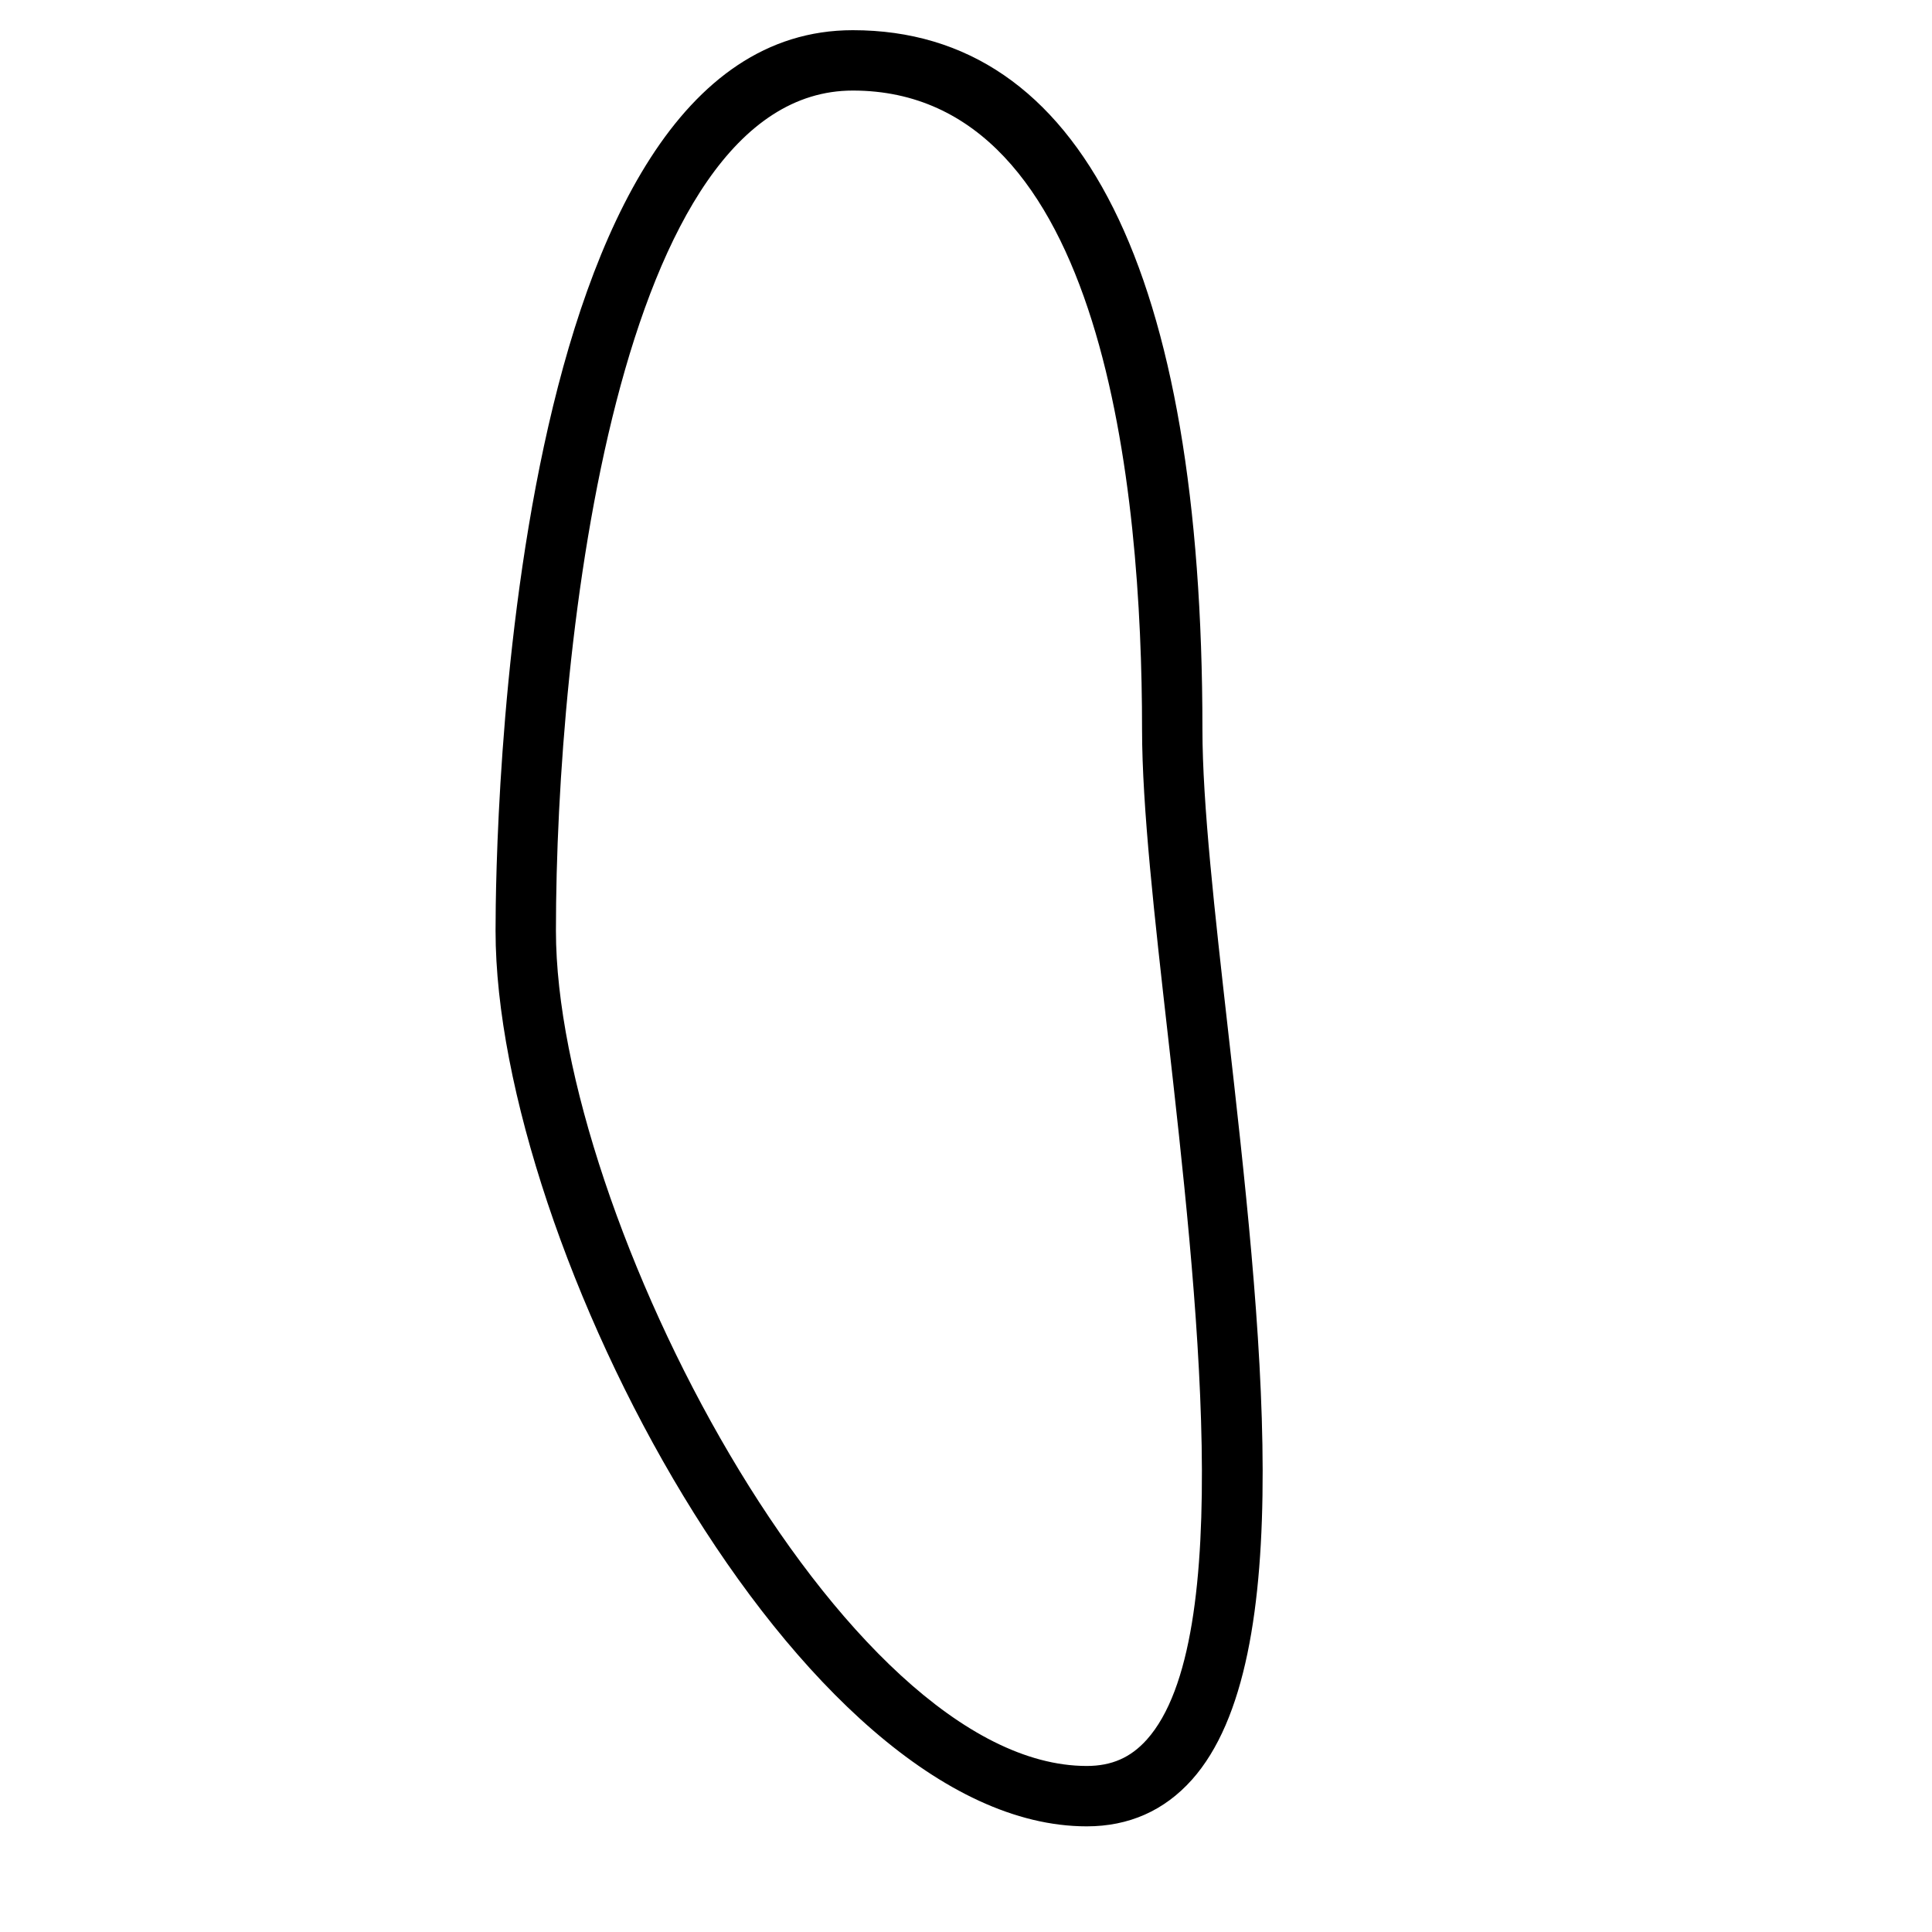
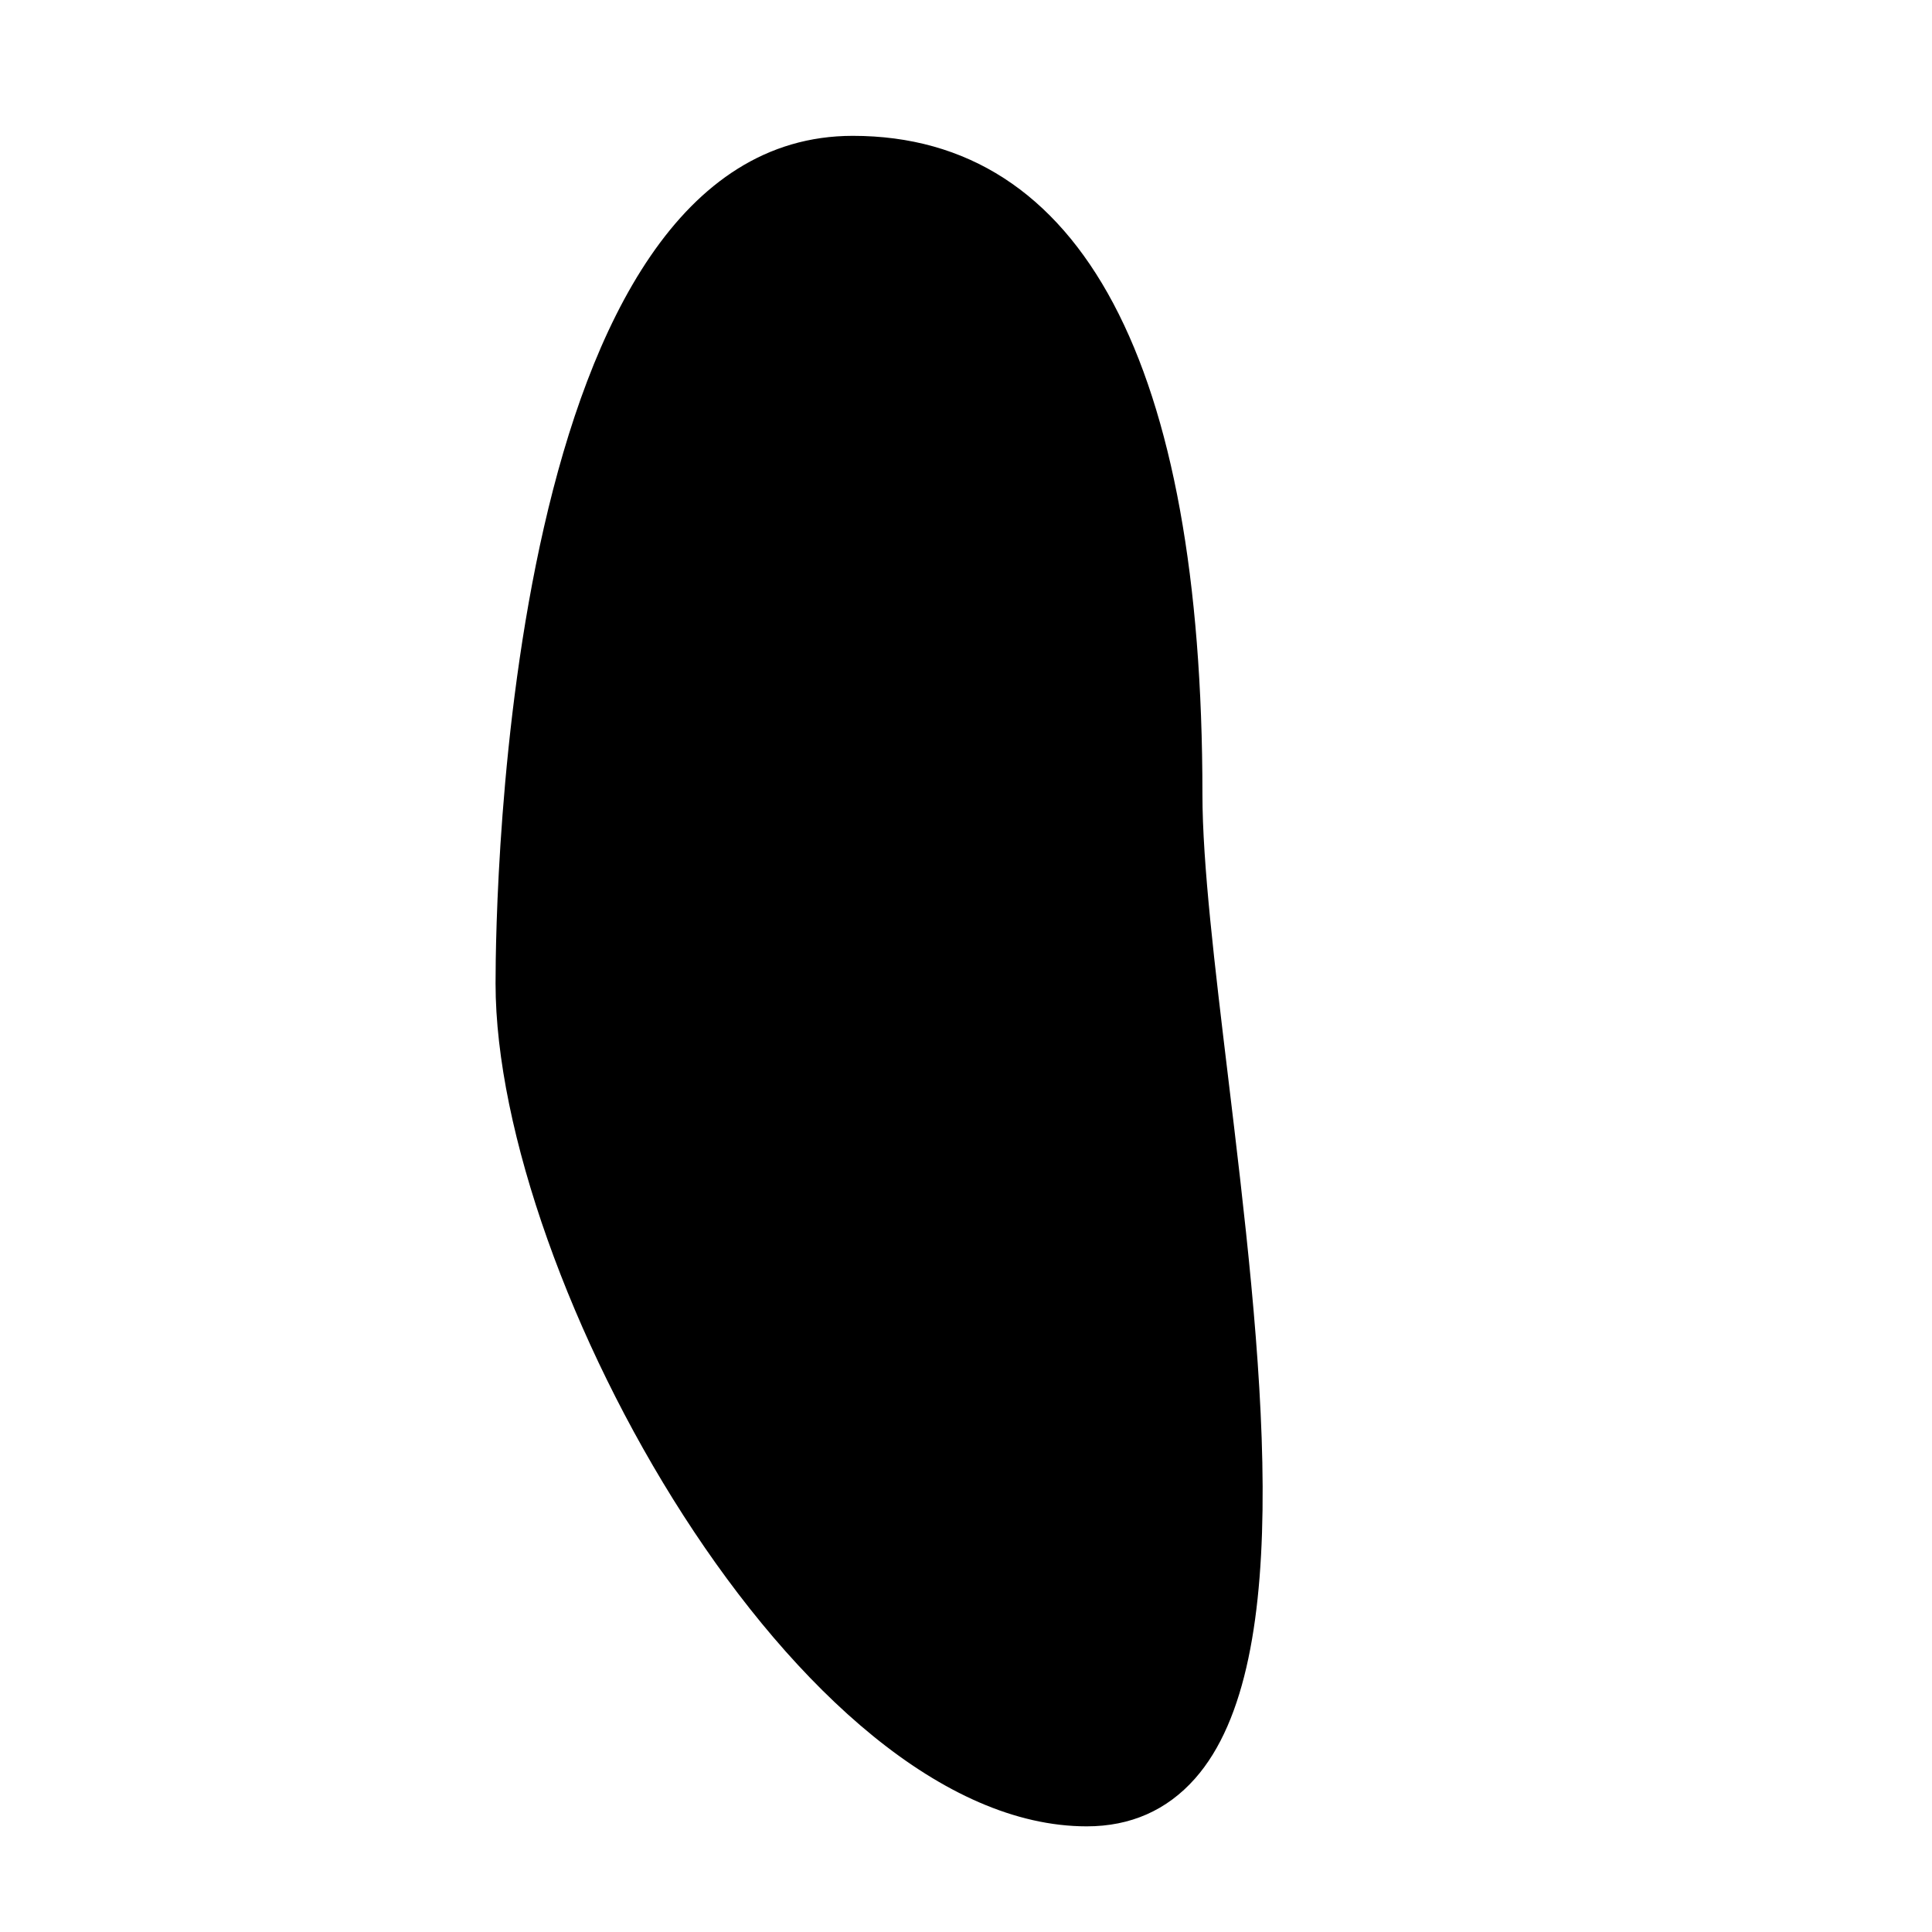
<svg xmlns="http://www.w3.org/2000/svg" version="1.1" id="Layer_1" x="0px" y="0px" width="32px" height="32px" viewBox="0 0 32 32" enable-background="new 0 0 32 32" xml:space="preserve">
  <g id="Bee" display="none">
    <path display="inline" fill="none" stroke="#000000" d="M20.52,8.712c0-6.794-4.528-4.529-4.528-4.529s-4.529-2.265-4.529,4.529   c0,0,0,2.265,4.529,2.265C20.52,10.977,20.52,8.712,20.52,8.712z" />
    <path display="inline" fill="none" stroke="#000000" d="M20.52,11.298c0,0,4.529,0,0,9.06c0,0,0,4.528-4.528,4.528   c-4.529,0-4.529-4.528-4.529-4.528c-4.53-9.06,0-9.06,0-9.06S15.99,13.563,20.52,11.298z" />
    <path display="inline" fill="none" stroke="#000000" d="M15.99,31.68c0-6.166-2.979-7.775-2.979-7.775" />
    <path display="inline" fill="none" stroke="#000000" d="M15.99,31.68c0-6.166,2.979-7.775,2.979-7.775" />
    <path display="inline" fill="none" stroke="#000000" d="M9.504,13.259c0,0,1.85,2.247,6.486,2.247" />
    <path display="inline" fill="none" stroke="#000000" d="M9.623,15.506c0,0,0.676,2.311,6.438,2.266" />
    <path display="inline" fill="none" stroke="#000000" d="M10.815,18.993c0,0,0.229,1.085,5.28,1.147" />
    <path display="inline" fill="none" stroke="#000000" d="M11.566,21.245c0,0,0.071,1.055,4.424,1.091" />
    <path display="inline" fill="none" stroke="#000000" d="M22.458,13.259c0,0-1.849,2.247-6.483,2.247" />
    <path display="inline" fill="none" stroke="#000000" d="M22.34,15.506c0,0-0.668,2.311-6.365,2.266" />
    <path display="inline" fill="none" stroke="#000000" d="M21.146,18.993c0,0.001-0.226,1.085-5.244,1.147" />
    <path display="inline" fill="none" stroke="#000000" d="M20.398,21.245c0,0-0.072,1.055-4.423,1.091" />
    <path display="inline" fill="none" stroke="#000000" d="M21.424,12.127c0.317-0.704,9.633-11.761,9.901-5.35   c0.272,6.511-6.796,10.286-9.593,9.366c7.526,2.476,8.062,8.391,6.146,9.837c-2.904,2.196-6.416-4.813-7.186-6.983" />
    <path display="inline" fill="none" stroke="#000000" d="M10.731,12.127c-0.317-0.704-9.632-11.761-9.902-5.35   c-0.272,6.511,6.795,10.286,9.593,9.366c-7.528,2.476-8.062,8.391-6.147,9.837c2.906,2.196,6.416-4.813,7.187-6.983" />
  </g>
  <g id="Egg">
    <g>
-       <path d="M18,30.25c-4.759,0-9.792-9.646-9.792-14.833C8.208,13.89,8.374,0.5,14.125,0.5c3.788,0,5.791,4.005,5.791,11.583    c0,1.225,0.205,3.04,0.422,4.962c0.554,4.896,1.18,10.445-0.597,12.434C19.284,29.99,18.698,30.25,18,30.25L18,30.25z M14.125,1.5    c-3.889,0-4.917,9.104-4.917,13.917c0,4.689,4.746,13.833,8.792,13.833c0.413,0,0.729-0.139,0.996-0.438    c1.478-1.654,0.825-7.435,0.349-11.655c-0.221-1.951-0.429-3.793-0.429-5.074C18.916,8.13,18.294,1.5,14.125,1.5L14.125,1.5z" />
+       <path d="M19.416,13.158c0,4.528,3.002,16.592-1.416,16.592s-9.292-8.933-9.292-13.46c0-4.527,0.999-13.54,5.417-13.54    S19.416,8.632,19.416,13.158z" />
+       <path d="M18,30.25c-4.759,0-9.792-9.078-9.792-13.96c0-1.437,0.166-14.04,5.917-14.04c3.788,0,5.791,3.772,5.791,10.908    c0,1.147,0.205,2.85,0.422,4.653c0.548,4.555,1.168,9.717-0.546,11.649C19.327,29.984,18.725,30.25,18,30.25L18,30.25z     M14.125,3.25c-3.889,0-4.917,8.529-4.917,13.04c0,4.394,4.746,12.96,8.792,12.96c0.438,0,0.77-0.144,1.044-0.453    c1.416-1.596,0.771-6.954,0.301-10.866c-0.221-1.833-0.429-3.566-0.429-4.772C18.916,9.458,18.294,3.25,14.125,3.25L14.125,3.25z" />
    </g>
  </g>
+   <g id="Larva" display="none">
+     <path display="inline" fill="none" stroke="#000000" d="M22.208,3.666c0.459,1.833-2.312,1.798-4.25,2.417   C16,6.708,14.701,7.704,14.042,7.375C12.708,6.708,13,4.625,16.542,3.5C19.229,2.646,21.625,2.5,22.208,3.666z" />
+     <path display="inline" fill="none" stroke="#000000" d="M24.333,11.791c0,0.656-2.472,0.208-5.083,0.208s-7.583,0.822-7.583,0.167   c0-0.655-0.292-1,6.125-2.458C26.287,8.542,24.333,11.135,24.333,11.791z" />
+     <path display="inline" fill="none" stroke="#000000" d="M25.417,15.708c-0.125,2.5-2.167,0.5-6.042,0.167   c-3.668-0.315-9.083,0.5-8.75-1.375c0.121-0.68,1.961-1.556,5.625-1.917C27.667,11.458,25.451,15.019,25.417,15.708z" />
+     <path display="inline" fill="none" stroke="#000000" d="M24.75,20.333c-0.643,1.077-1.458,0.333-6.833-0.333   c-5.028,0-8.667,0.295-8.667-0.959s0.508-3.498,7.917-3.125C24.625,16.291,26.416,17.541,24.75,20.333z" />
+     <path display="inline" fill="none" stroke="#000000" d="M23.625,24.041c-1.605,1.771-2.154,0.167-7.792,0.167   c-5.417-0.625-7.917,0.858-7.917-1.167c0-2.023,2.5-3.333,10.5-2.666C24.007,20.841,25.25,22.249,23.625,24.041z" />
+     <path display="inline" fill="none" stroke="#000000" d="M22.958,26.291c0,1.45-2.423,2.375-7.521,2.375   c-5.097,0-7.646-1.008-7.646-2.458s1.708-2.042,7.75-1.917C21.583,24.25,22.958,24.841,22.958,26.291z" />
+     <path display="inline" fill="none" stroke="#000000" d="M19.333,29.416c0,0.736-5.375,1.459-7.625,1   C9.712,30.009,9.542,29.736,9.542,29s2.255-0.417,4.292-0.417C15.87,28.583,19.333,28.68,19.333,29.416z" />
+     <path display="inline" fill="none" stroke="#000000" d="M23.417,6.541c0.75,2.958-0.459,2.333-3.167,2.667   c-1.953,0.58-7.119,1.674-7.417,1c-0.625-1.417,1.458-2.292,5.083-3.417S23.236,5.827,23.417,6.541z" />
+     <path display="inline" fill="none" stroke="#000000" d="M20.208,1.791c0.295,0.675-2.354,0.975-4.333,1.458   C14,3.708,13.827,4.195,13.583,3.5c-0.292-0.833-0.009-1.262,1.958-1.792C17.708,1.125,19.917,1.125,20.208,1.791z" />
+     <g id="Layer_4" display="inline">
+ 	</g>
+   </g>
</svg>
